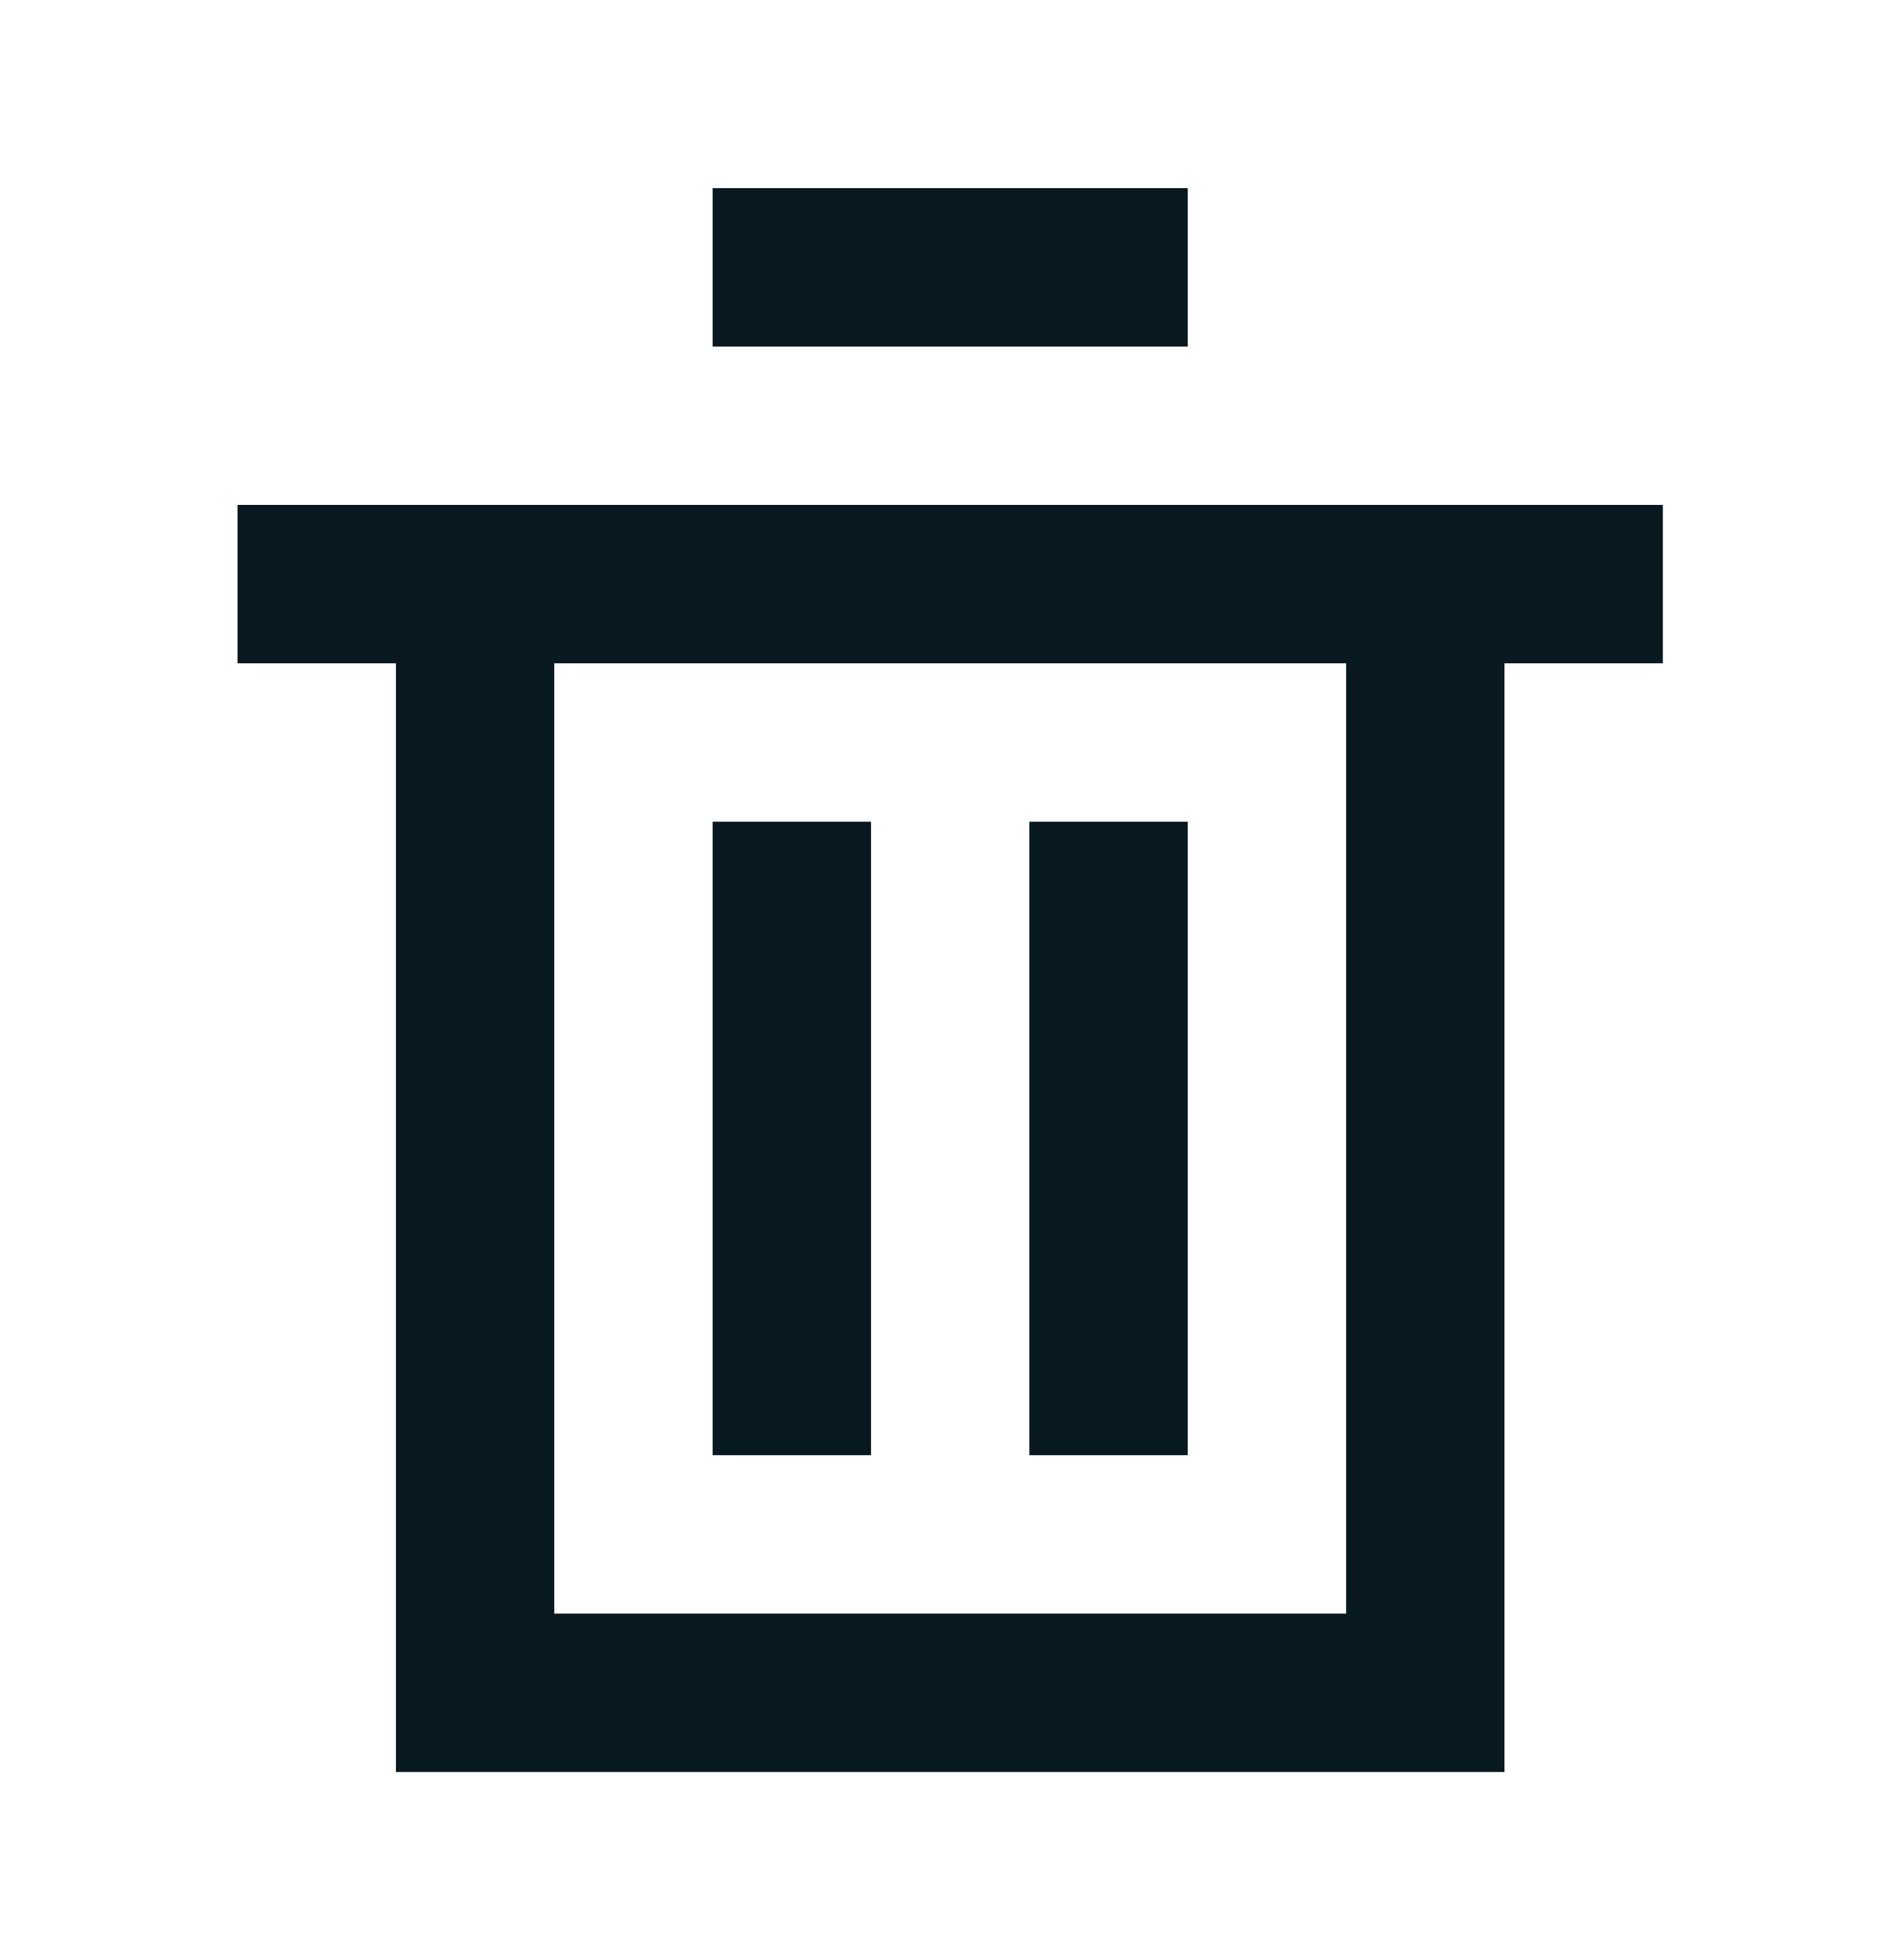
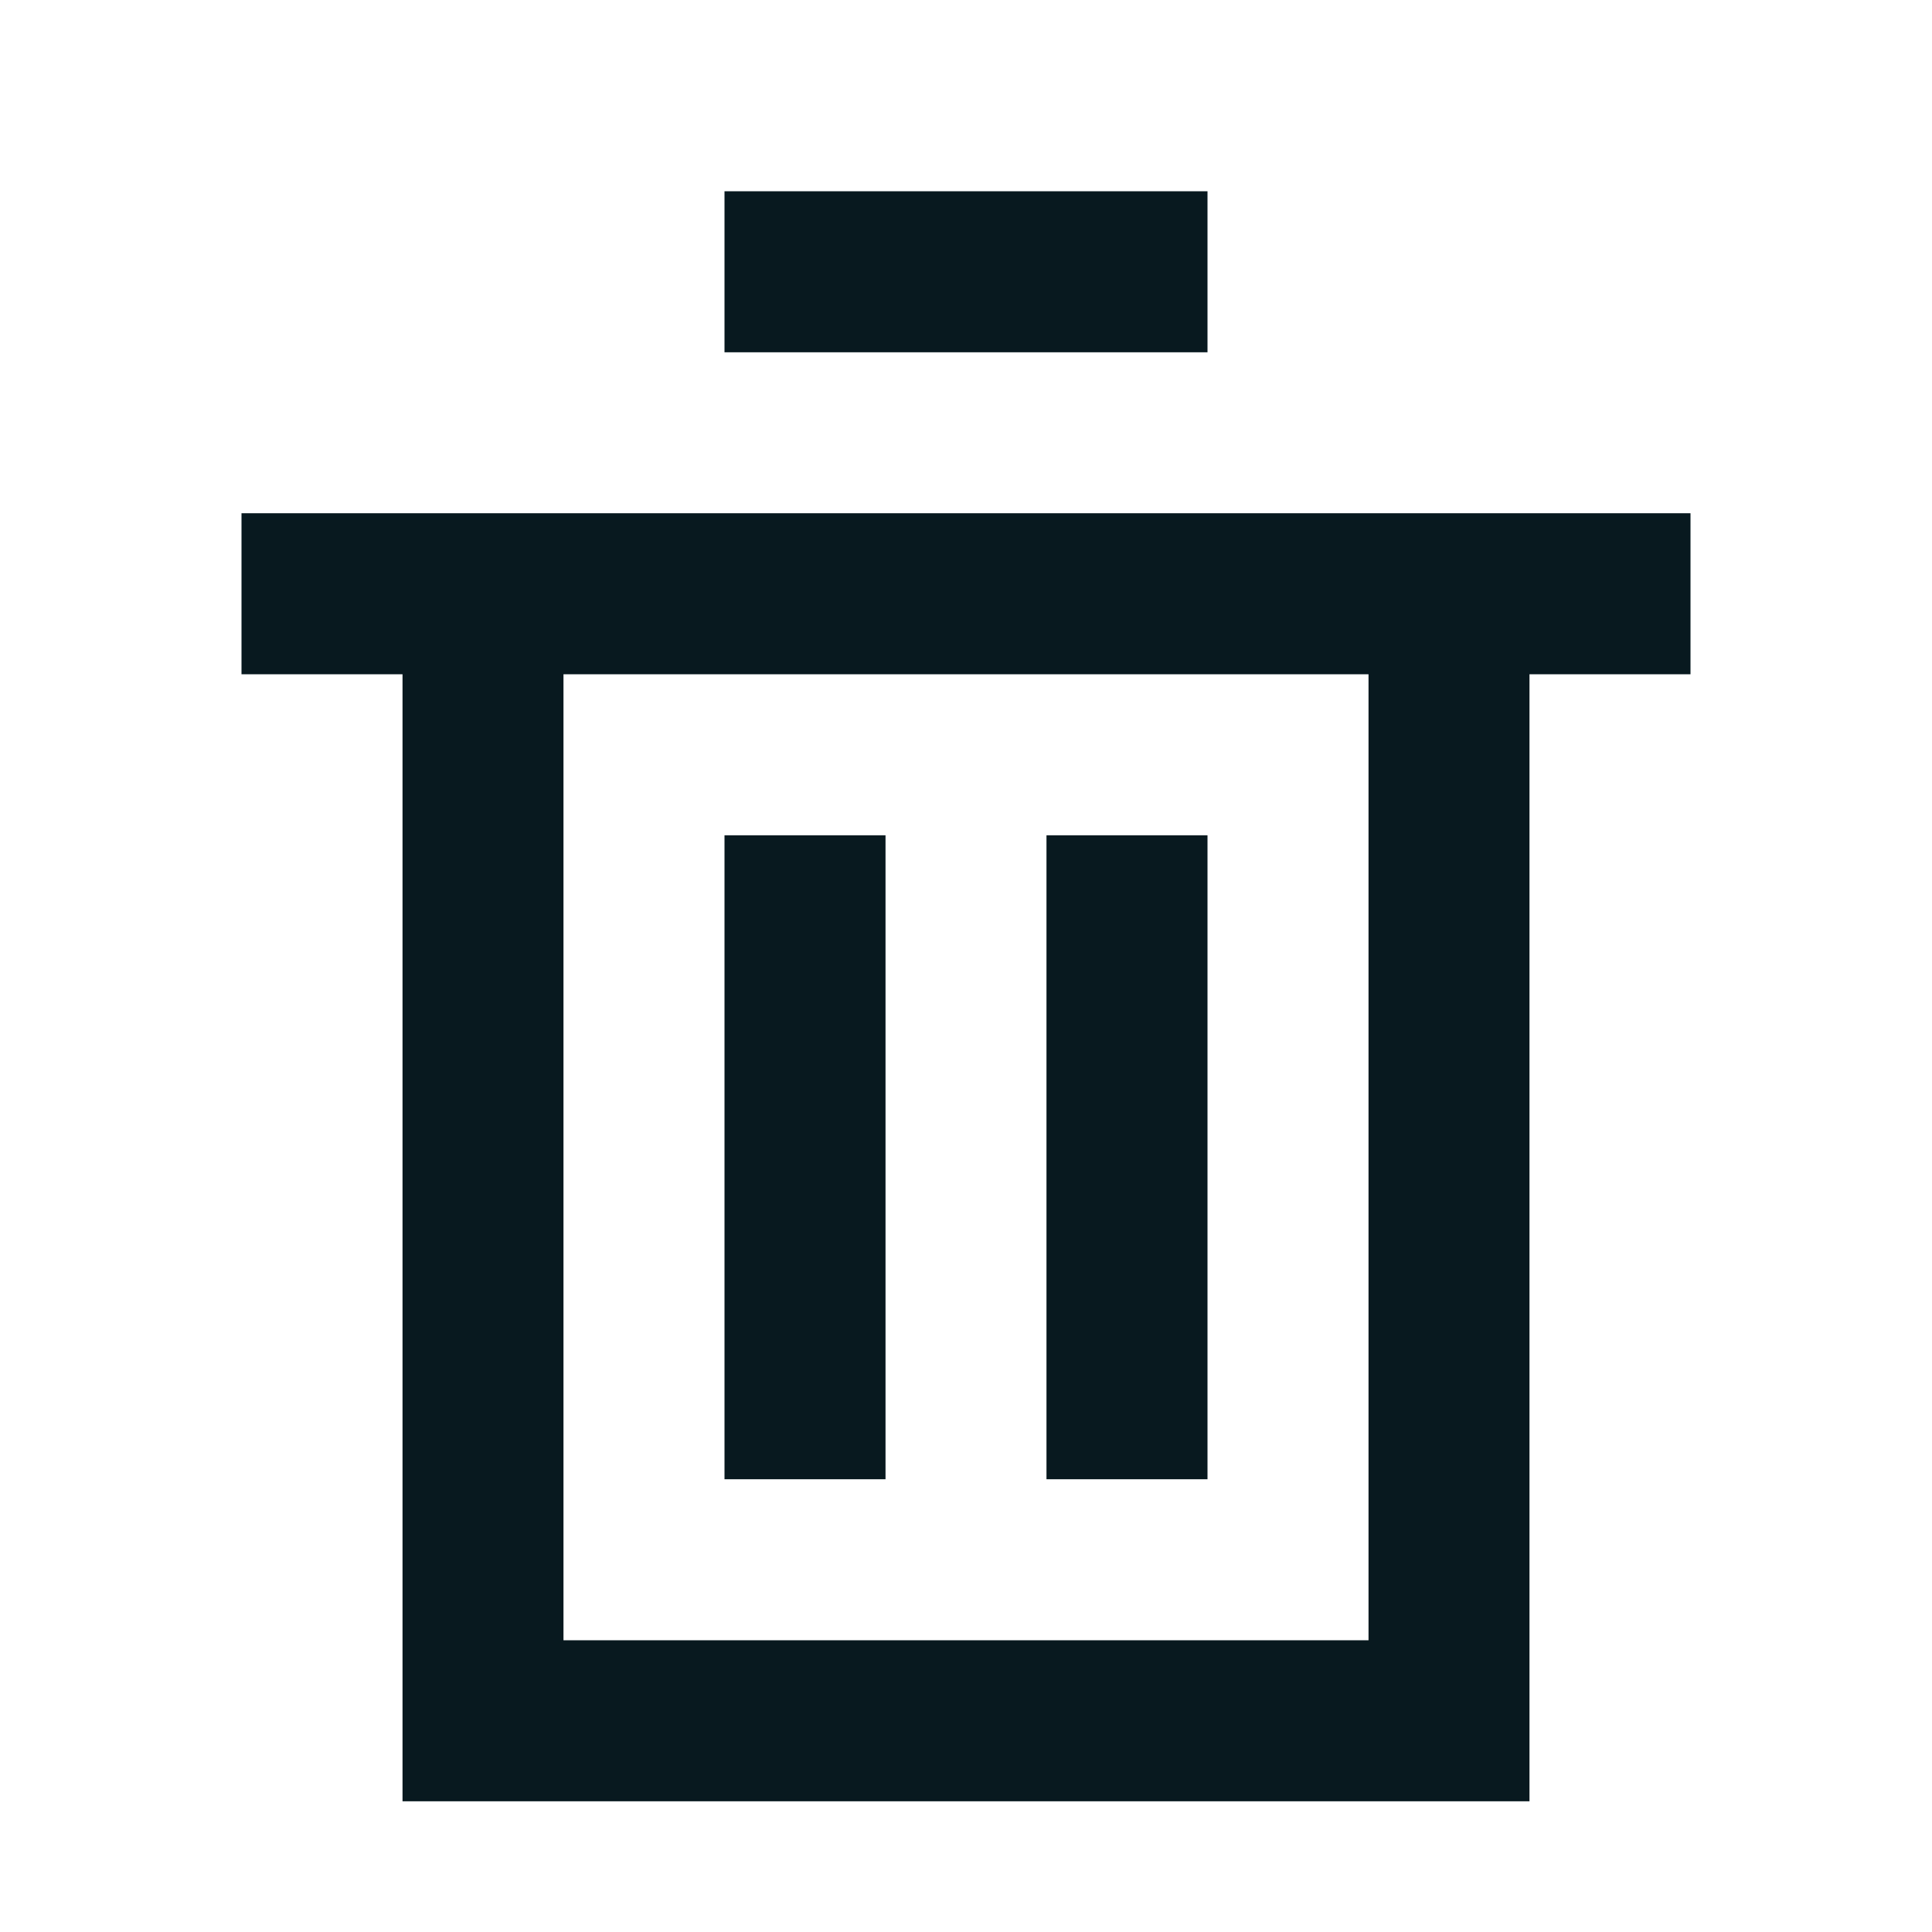
- <svg xmlns="http://www.w3.org/2000/svg" width="32" height="33" viewBox="0 0 32 33" fill="none">
-   <g id="trash ">
-     <g id="Icon">
-       <path d="M20 3.168V5.835H12V3.168H20Z" fill="#08191F" />
-       <path d="M14.667 24.501V13.835H12V24.501H14.667Z" fill="#08191F" />
-       <path d="M20 13.835V24.501H17.333V13.835H20Z" fill="#08191F" />
-       <path fill-rule="evenodd" clip-rule="evenodd" d="M4 8.501V11.168H6.667V29.835H25.333V11.168H28V8.501H4ZM22.667 11.168H9.333V27.168H22.667V11.168Z" fill="#08191F" />
-     </g>
+ <svg xmlns="http://www.w3.org/2000/svg" version="1.1" id="power_grey" x="0px" y="0px" viewBox="0 0 32 32" style="enable-background:new 0 0 32 32;" xml:space="preserve">
+   <style type="text/css">
+ 	.st0{fill:#08191F;}
+ 	.st1{clip-path:url(#SVGID_00000063628330939528074220000002025601078799157179_);}
+ 	.st2{fill-rule:evenodd;clip-rule:evenodd;fill:#08191F;}
+ </style>
+   <g>
+     <path class="st0" d="M20 3.168V5.835H12V3.168H20Z" />
+     <path class="st0" d="M14.667 24.501V13.835H12V24.501H14.667Z" />
+     <path class="st0" d="M20 13.835V24.501H17.333V13.835H20Z" />
+     <path class="st2" d="M4 8.501V11.168H6.667V29.835H25.333V11.168H28V8.501H4ZM22.667 11.168H9.333V27.168H22.667V11.168Z" />
  </g>
</svg>
